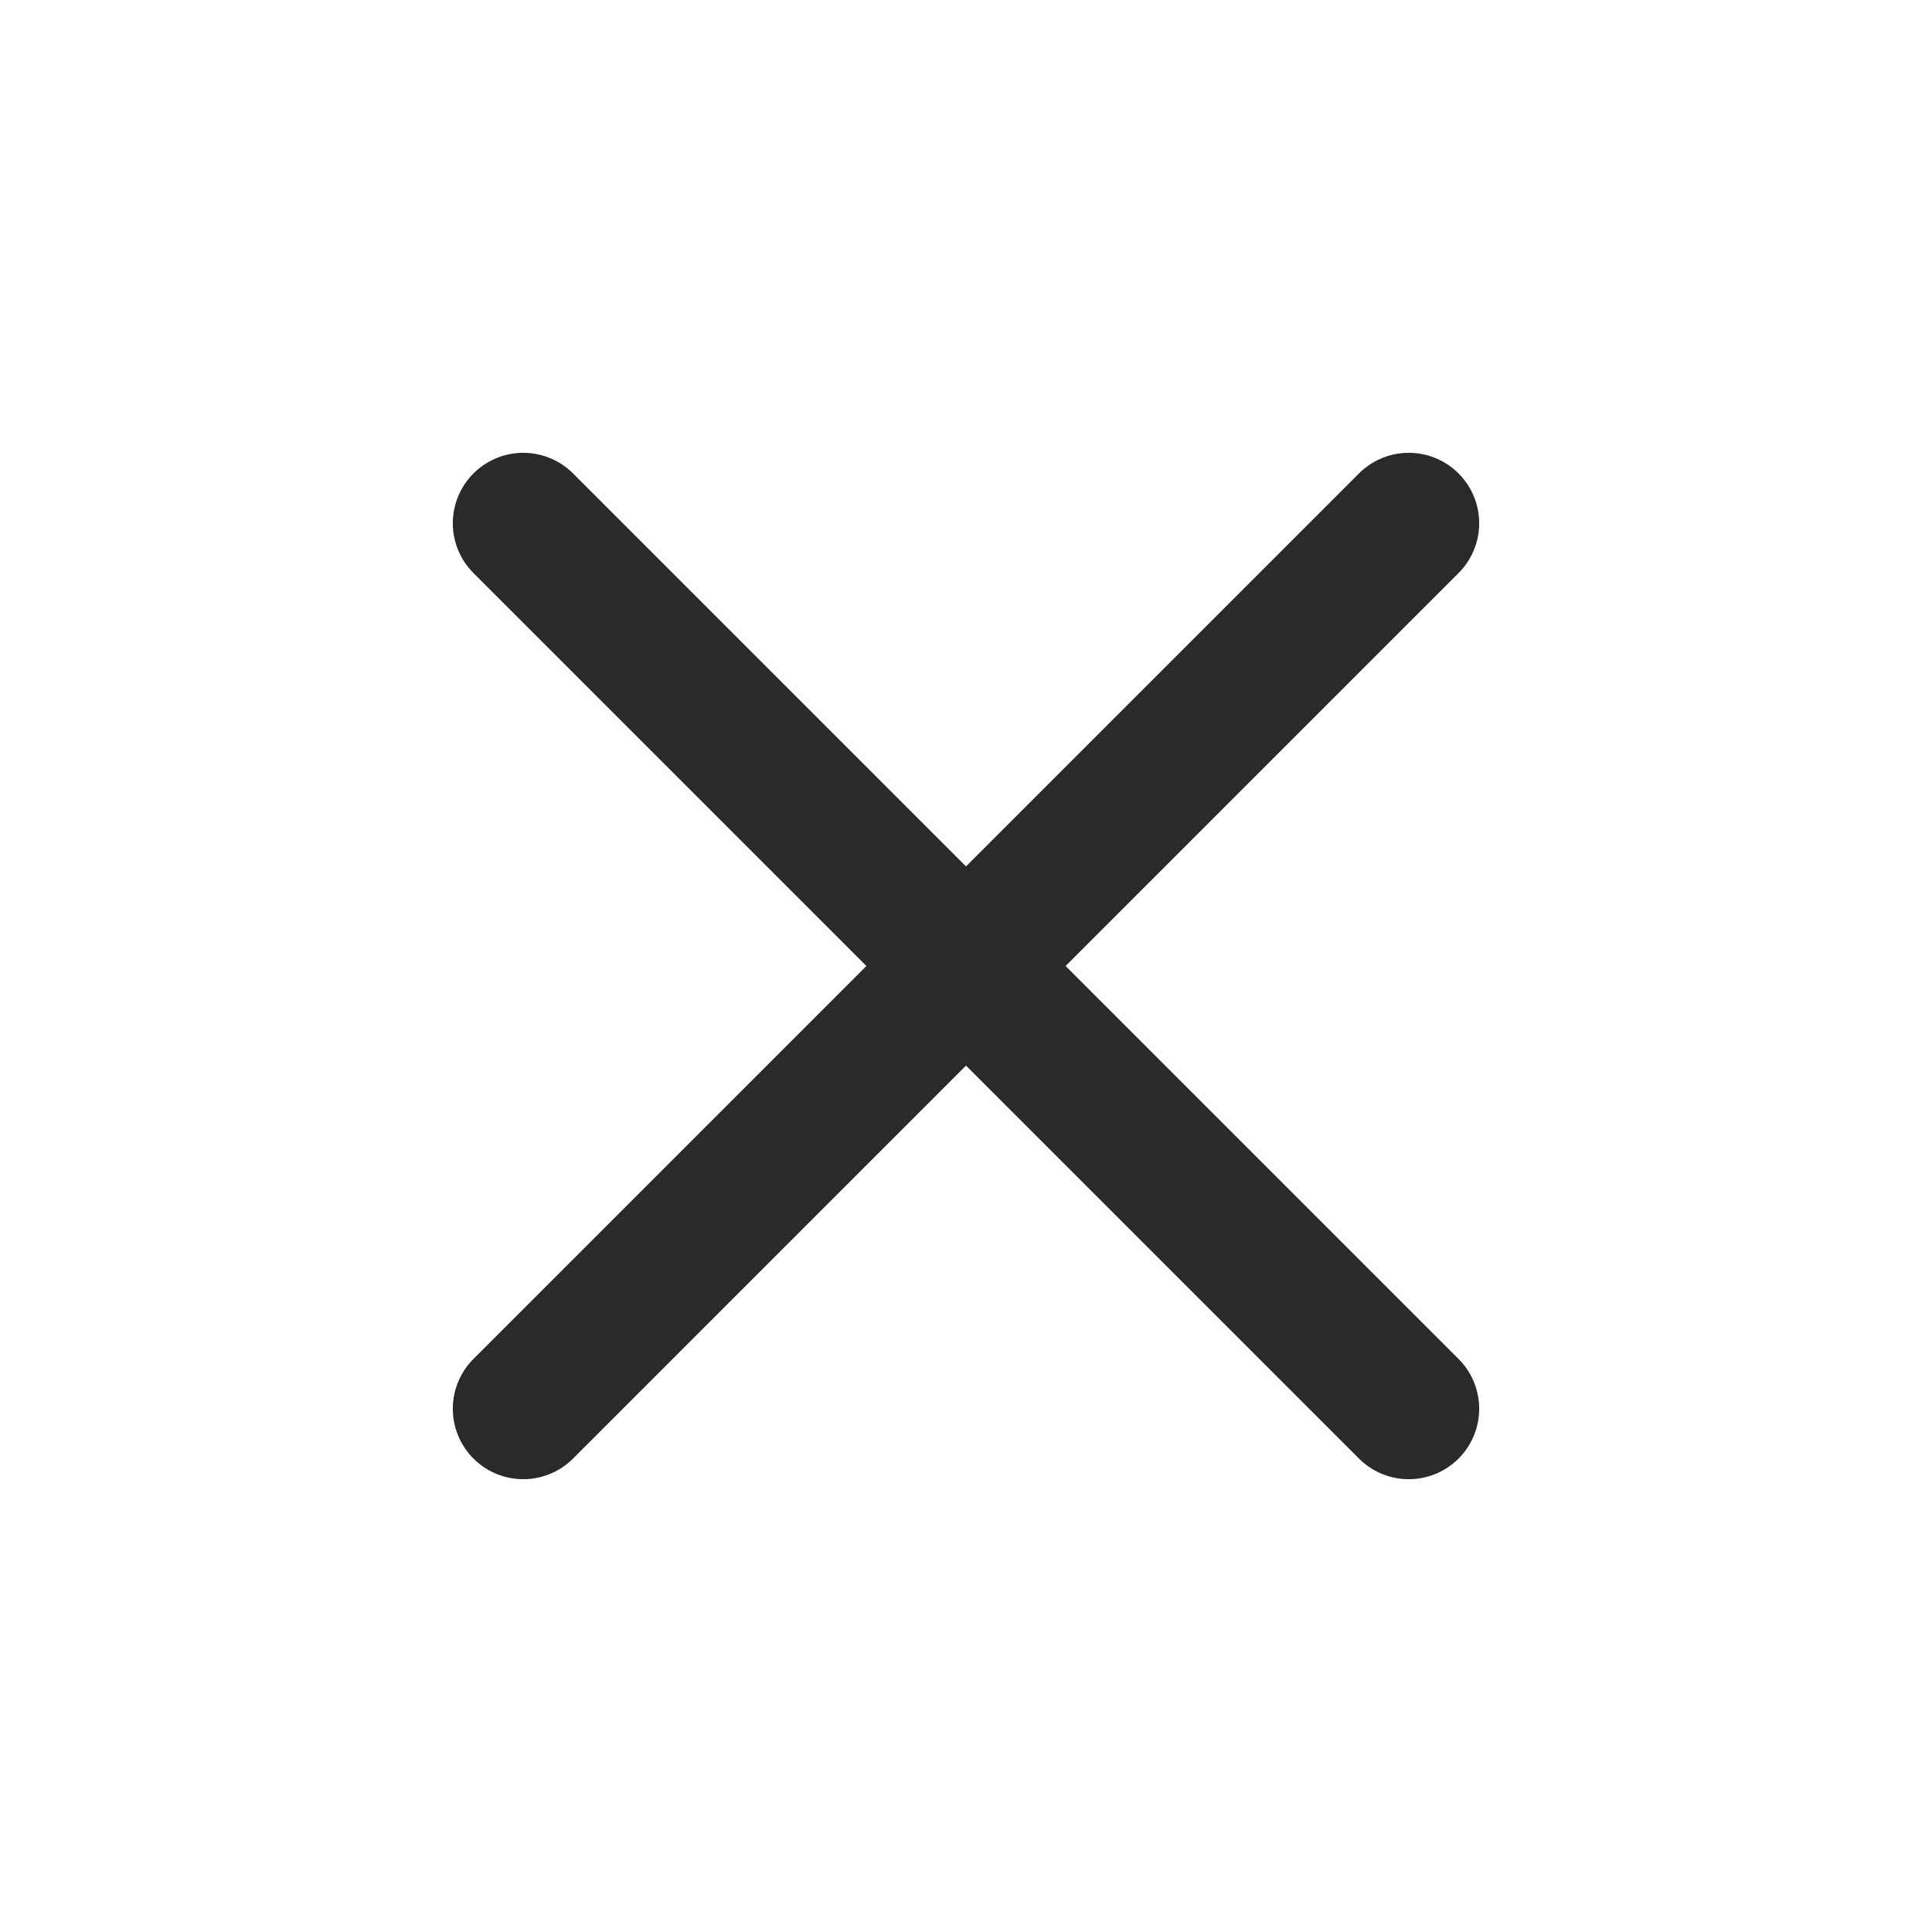
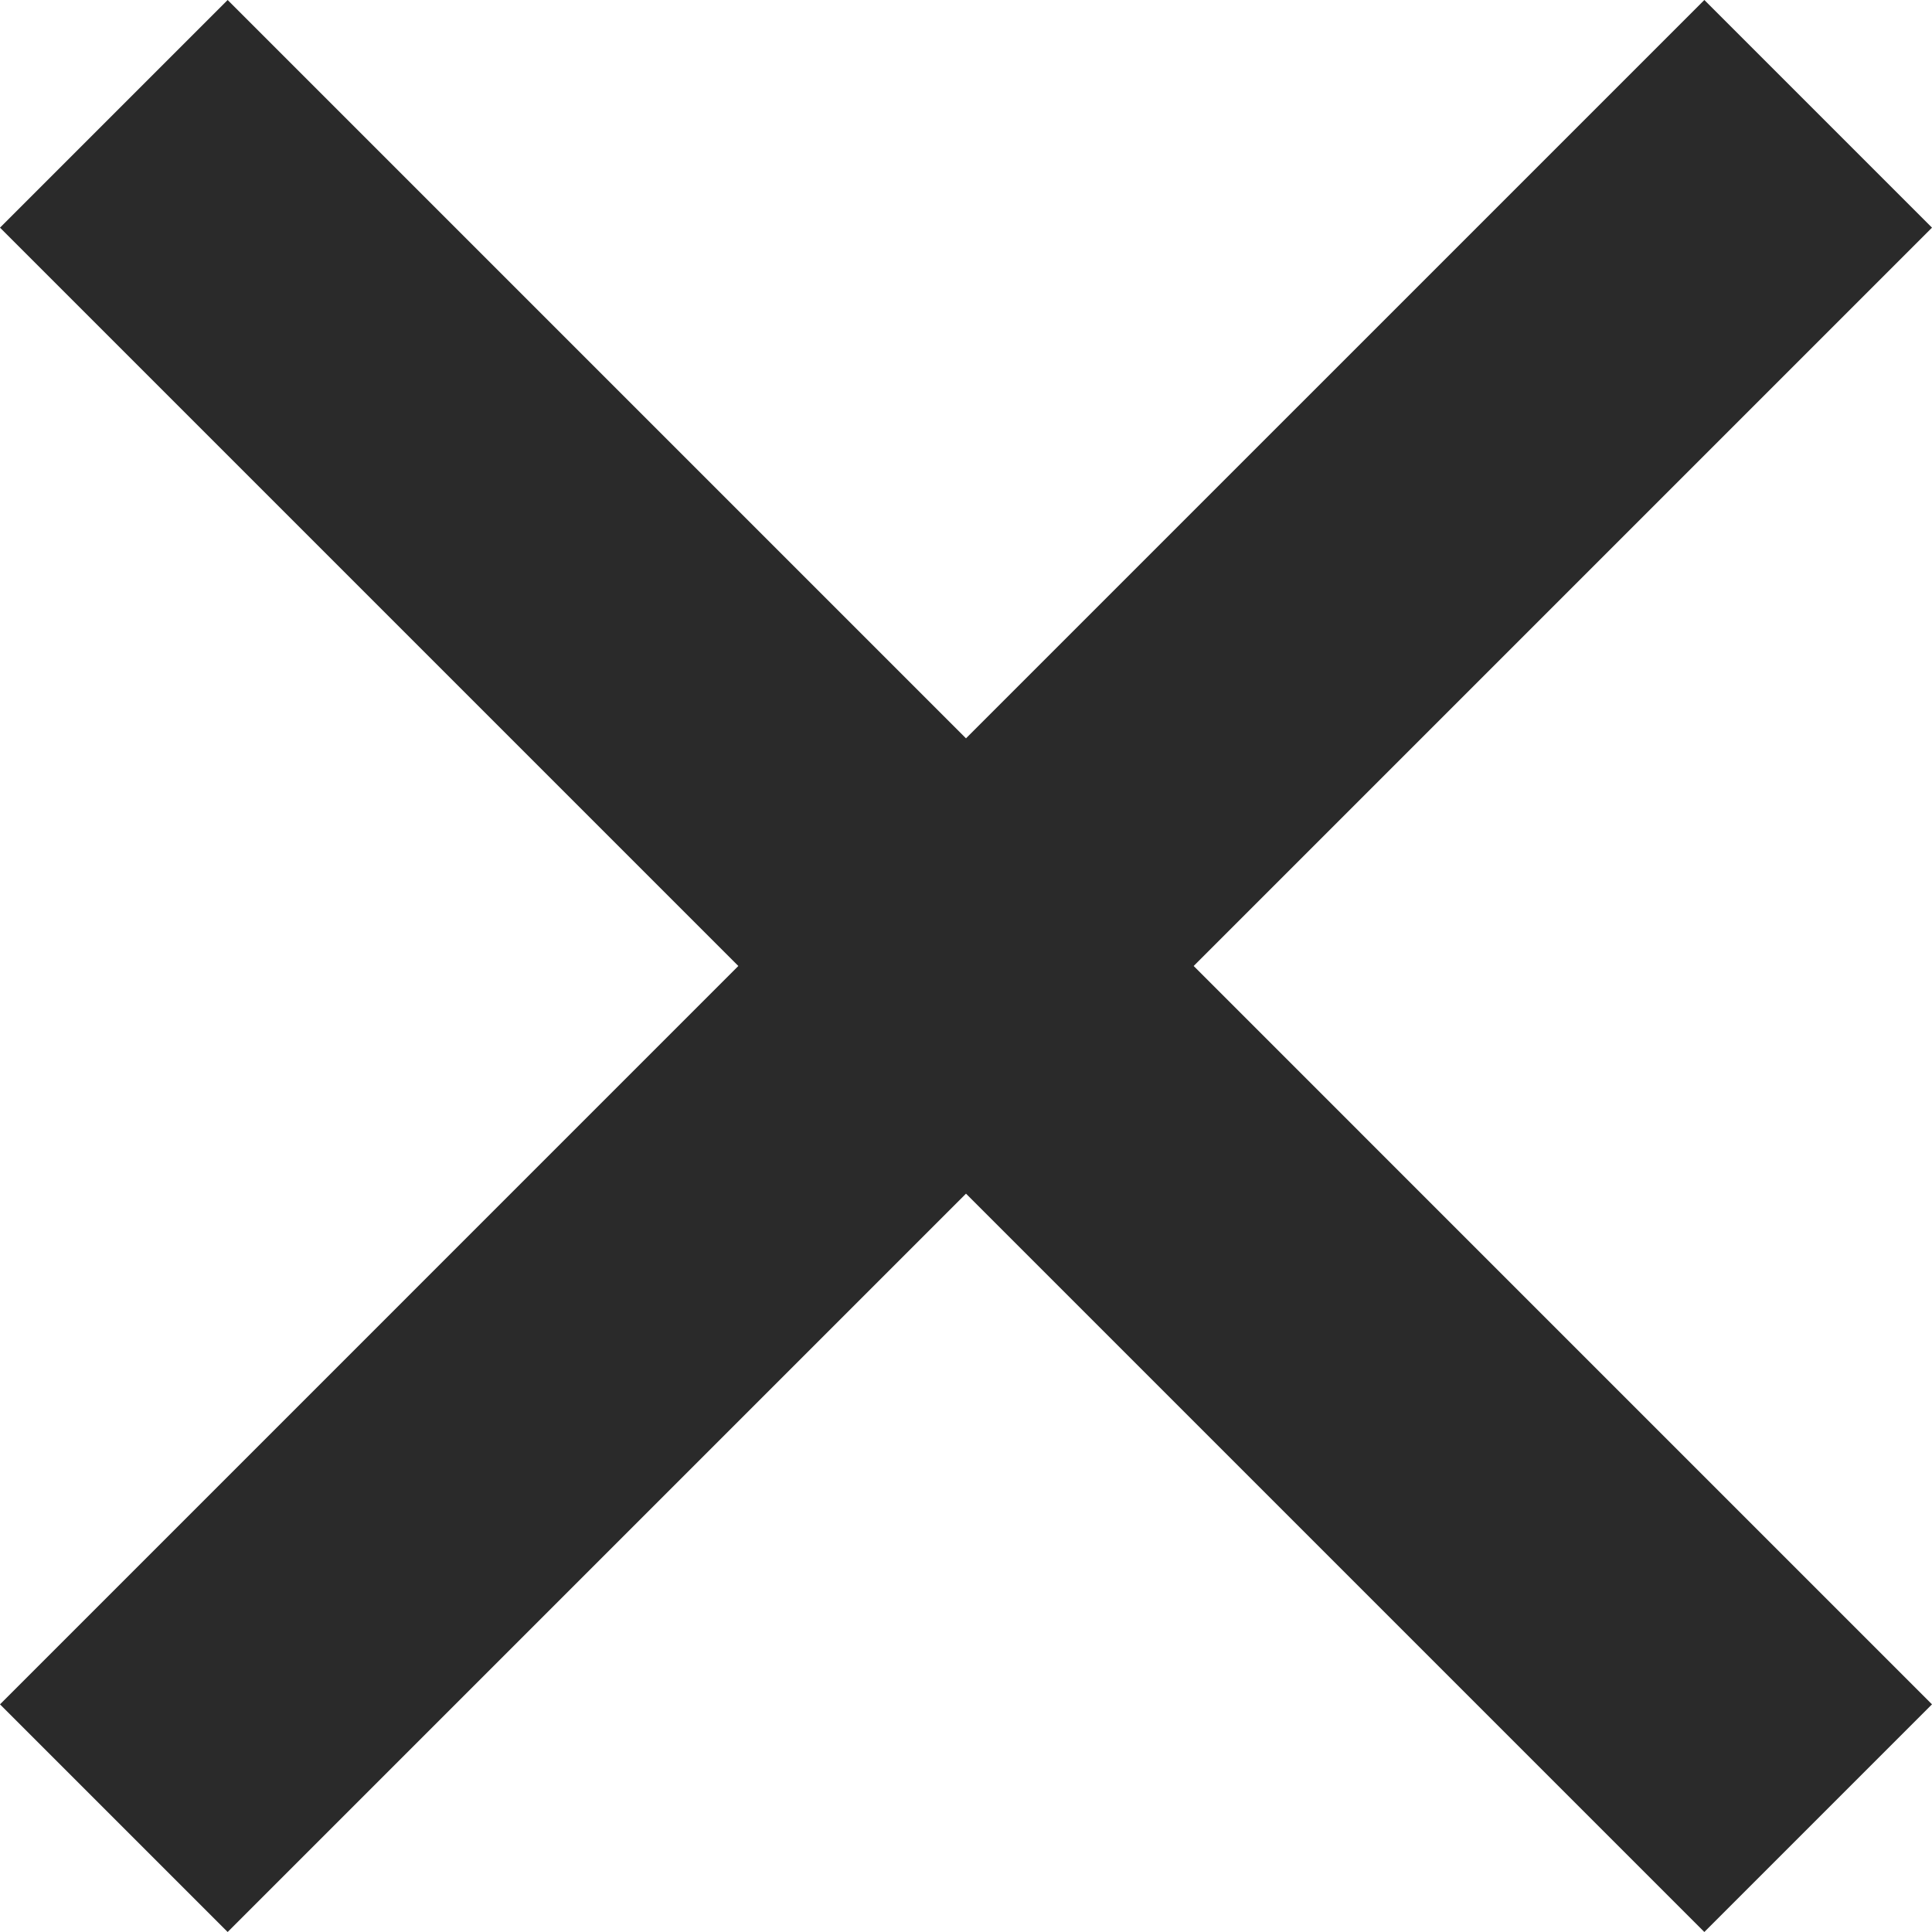
- <svg xmlns="http://www.w3.org/2000/svg" width="24" height="24" viewBox="0 0 24 24" fill="none" stroke-width="1.75" stroke-linecap="round" stroke-linejoin="round">
-   <path d="M6.5 6.5 L17.5 17.5 M17.5 6.5 L6.5 17.5" stroke="#2A2A2A" />
+ <svg xmlns="http://www.w3.org/2000/svg" id="Capa_1" enable-background="new 0 0 386.667 386.667" height="512px" viewBox="0 0 386.667 386.667" width="512px">
+   <g>
+     <path d="m386.667 45.564-45.564-45.564-147.77 147.769-147.769-147.769-45.564 45.564 147.769 147.769-147.769 147.77 45.564 45.564 147.769-147.769 147.769 147.769 45.564-45.564-147.768-147.77z" data-original="#000000" class="active-path" data-old_color="#000000" fill="#2A2A2A" />
+   </g>
</svg>
